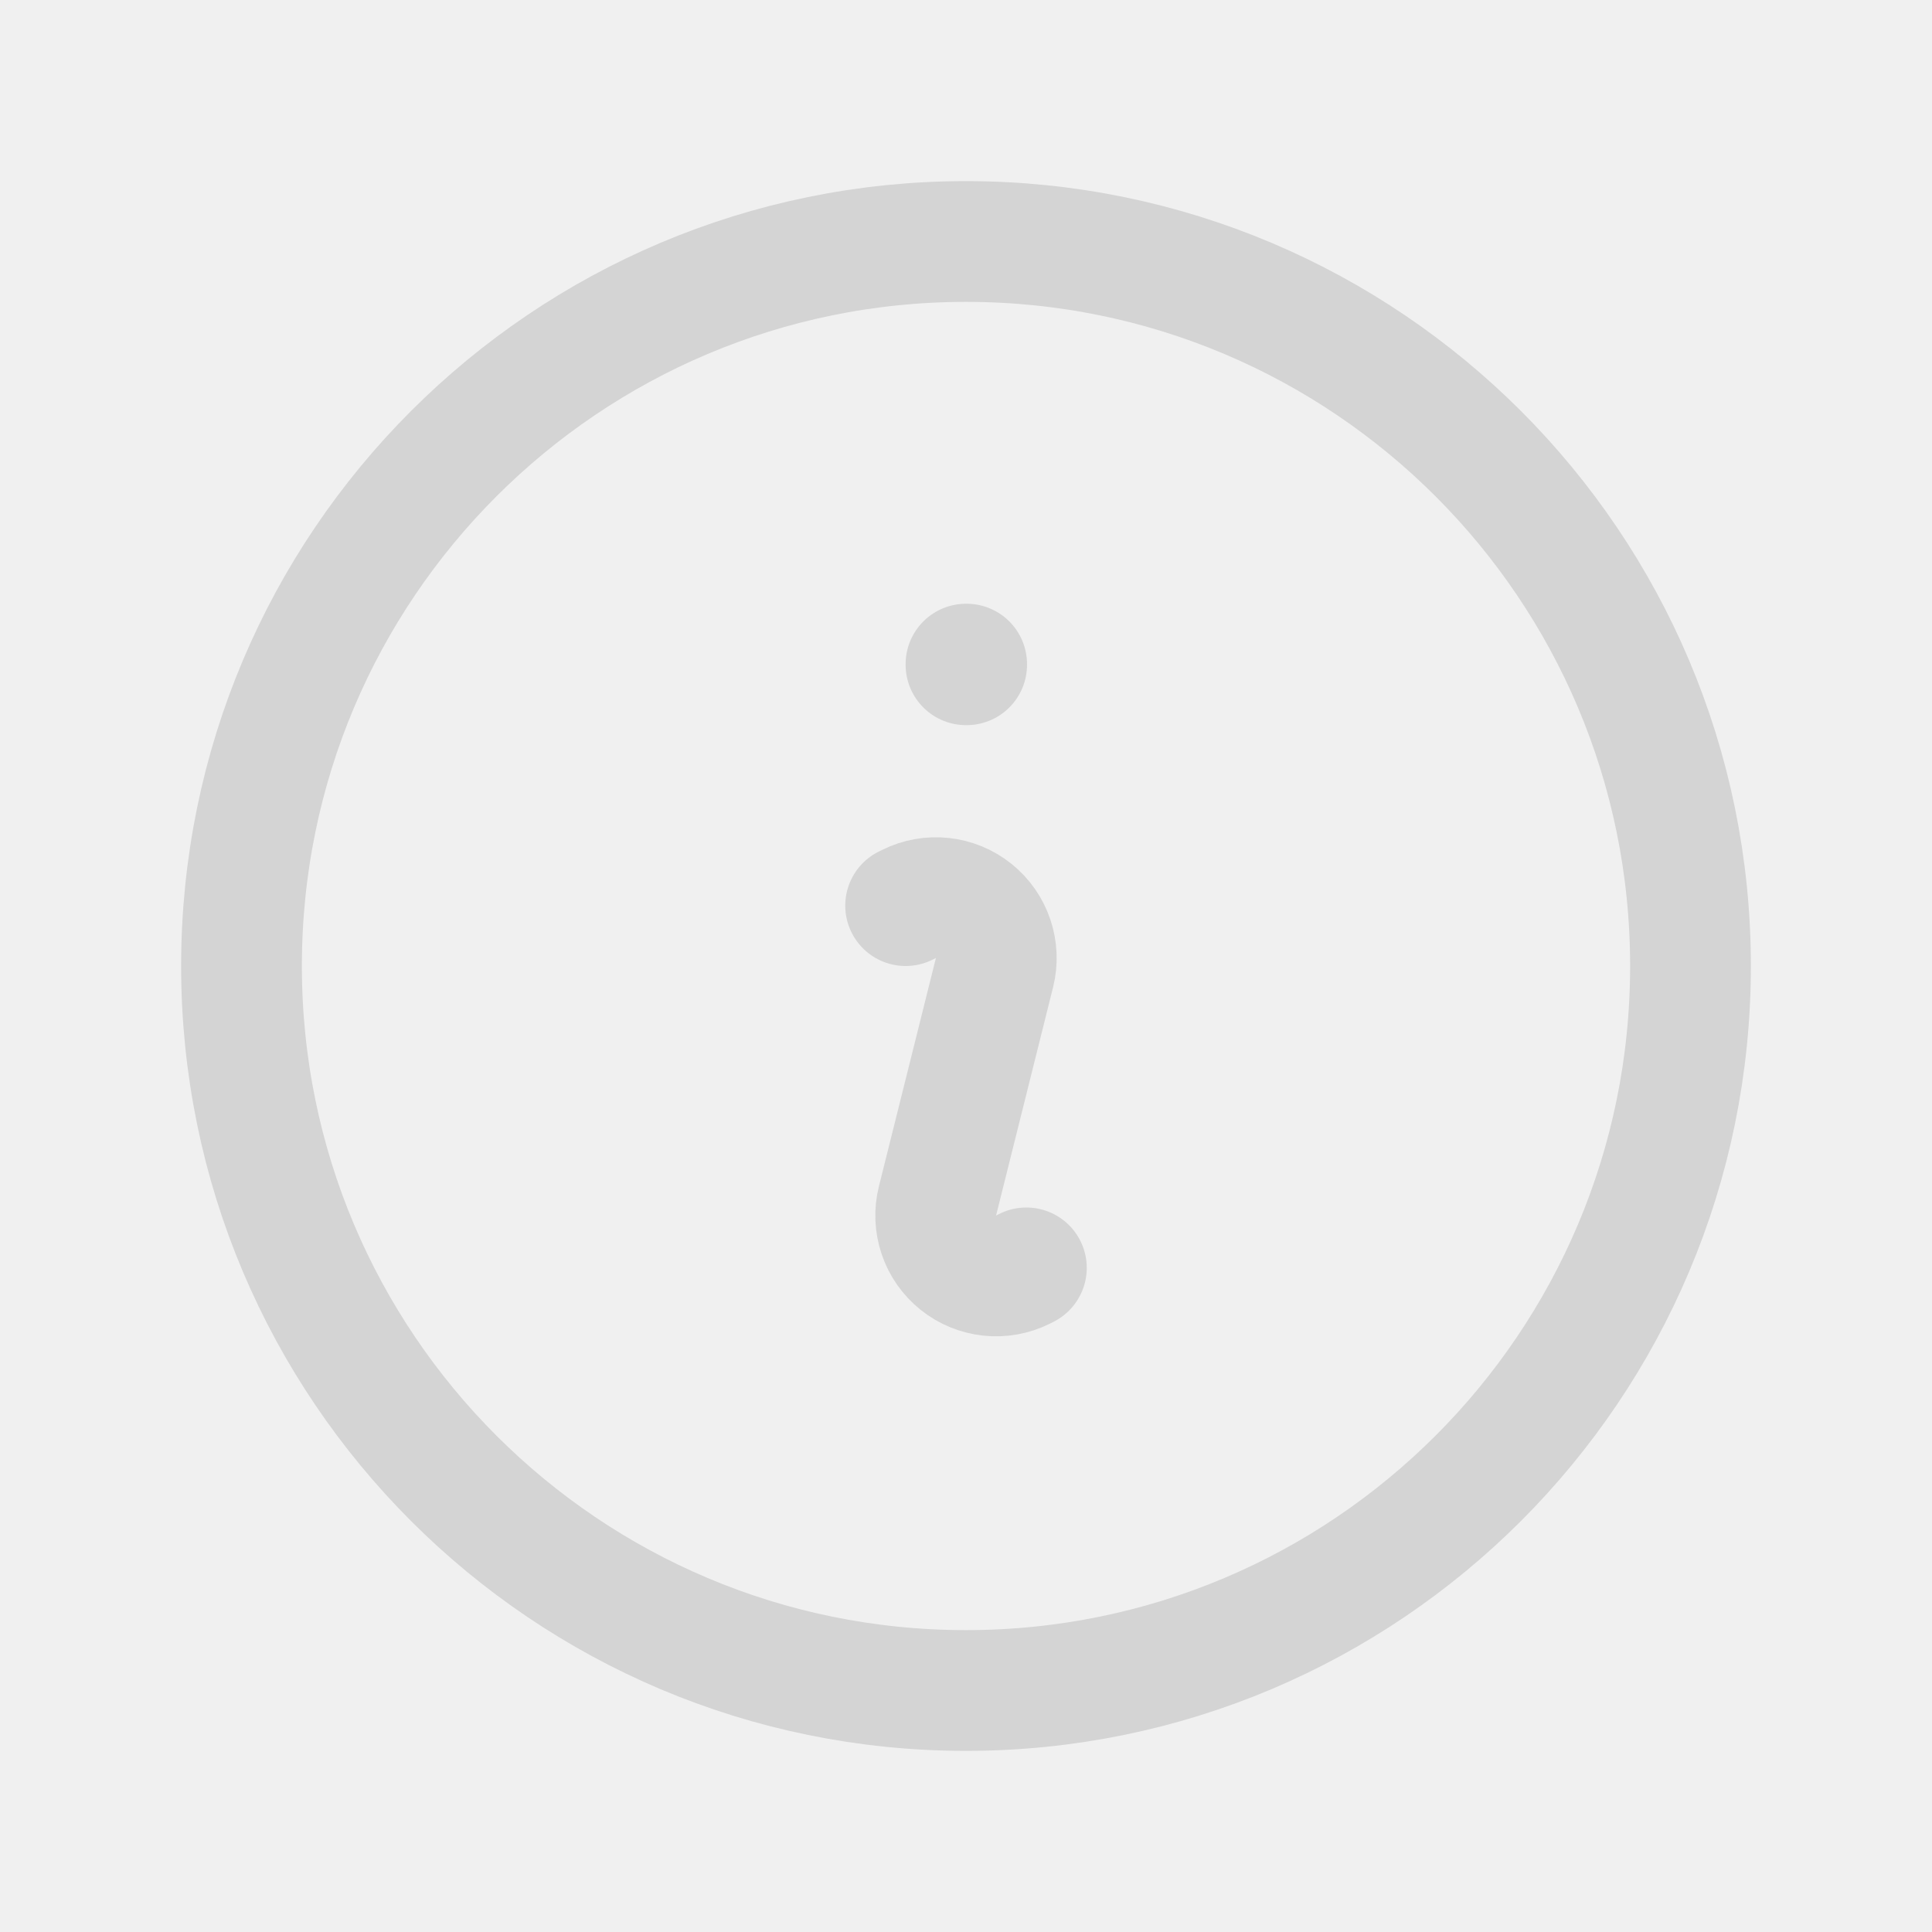
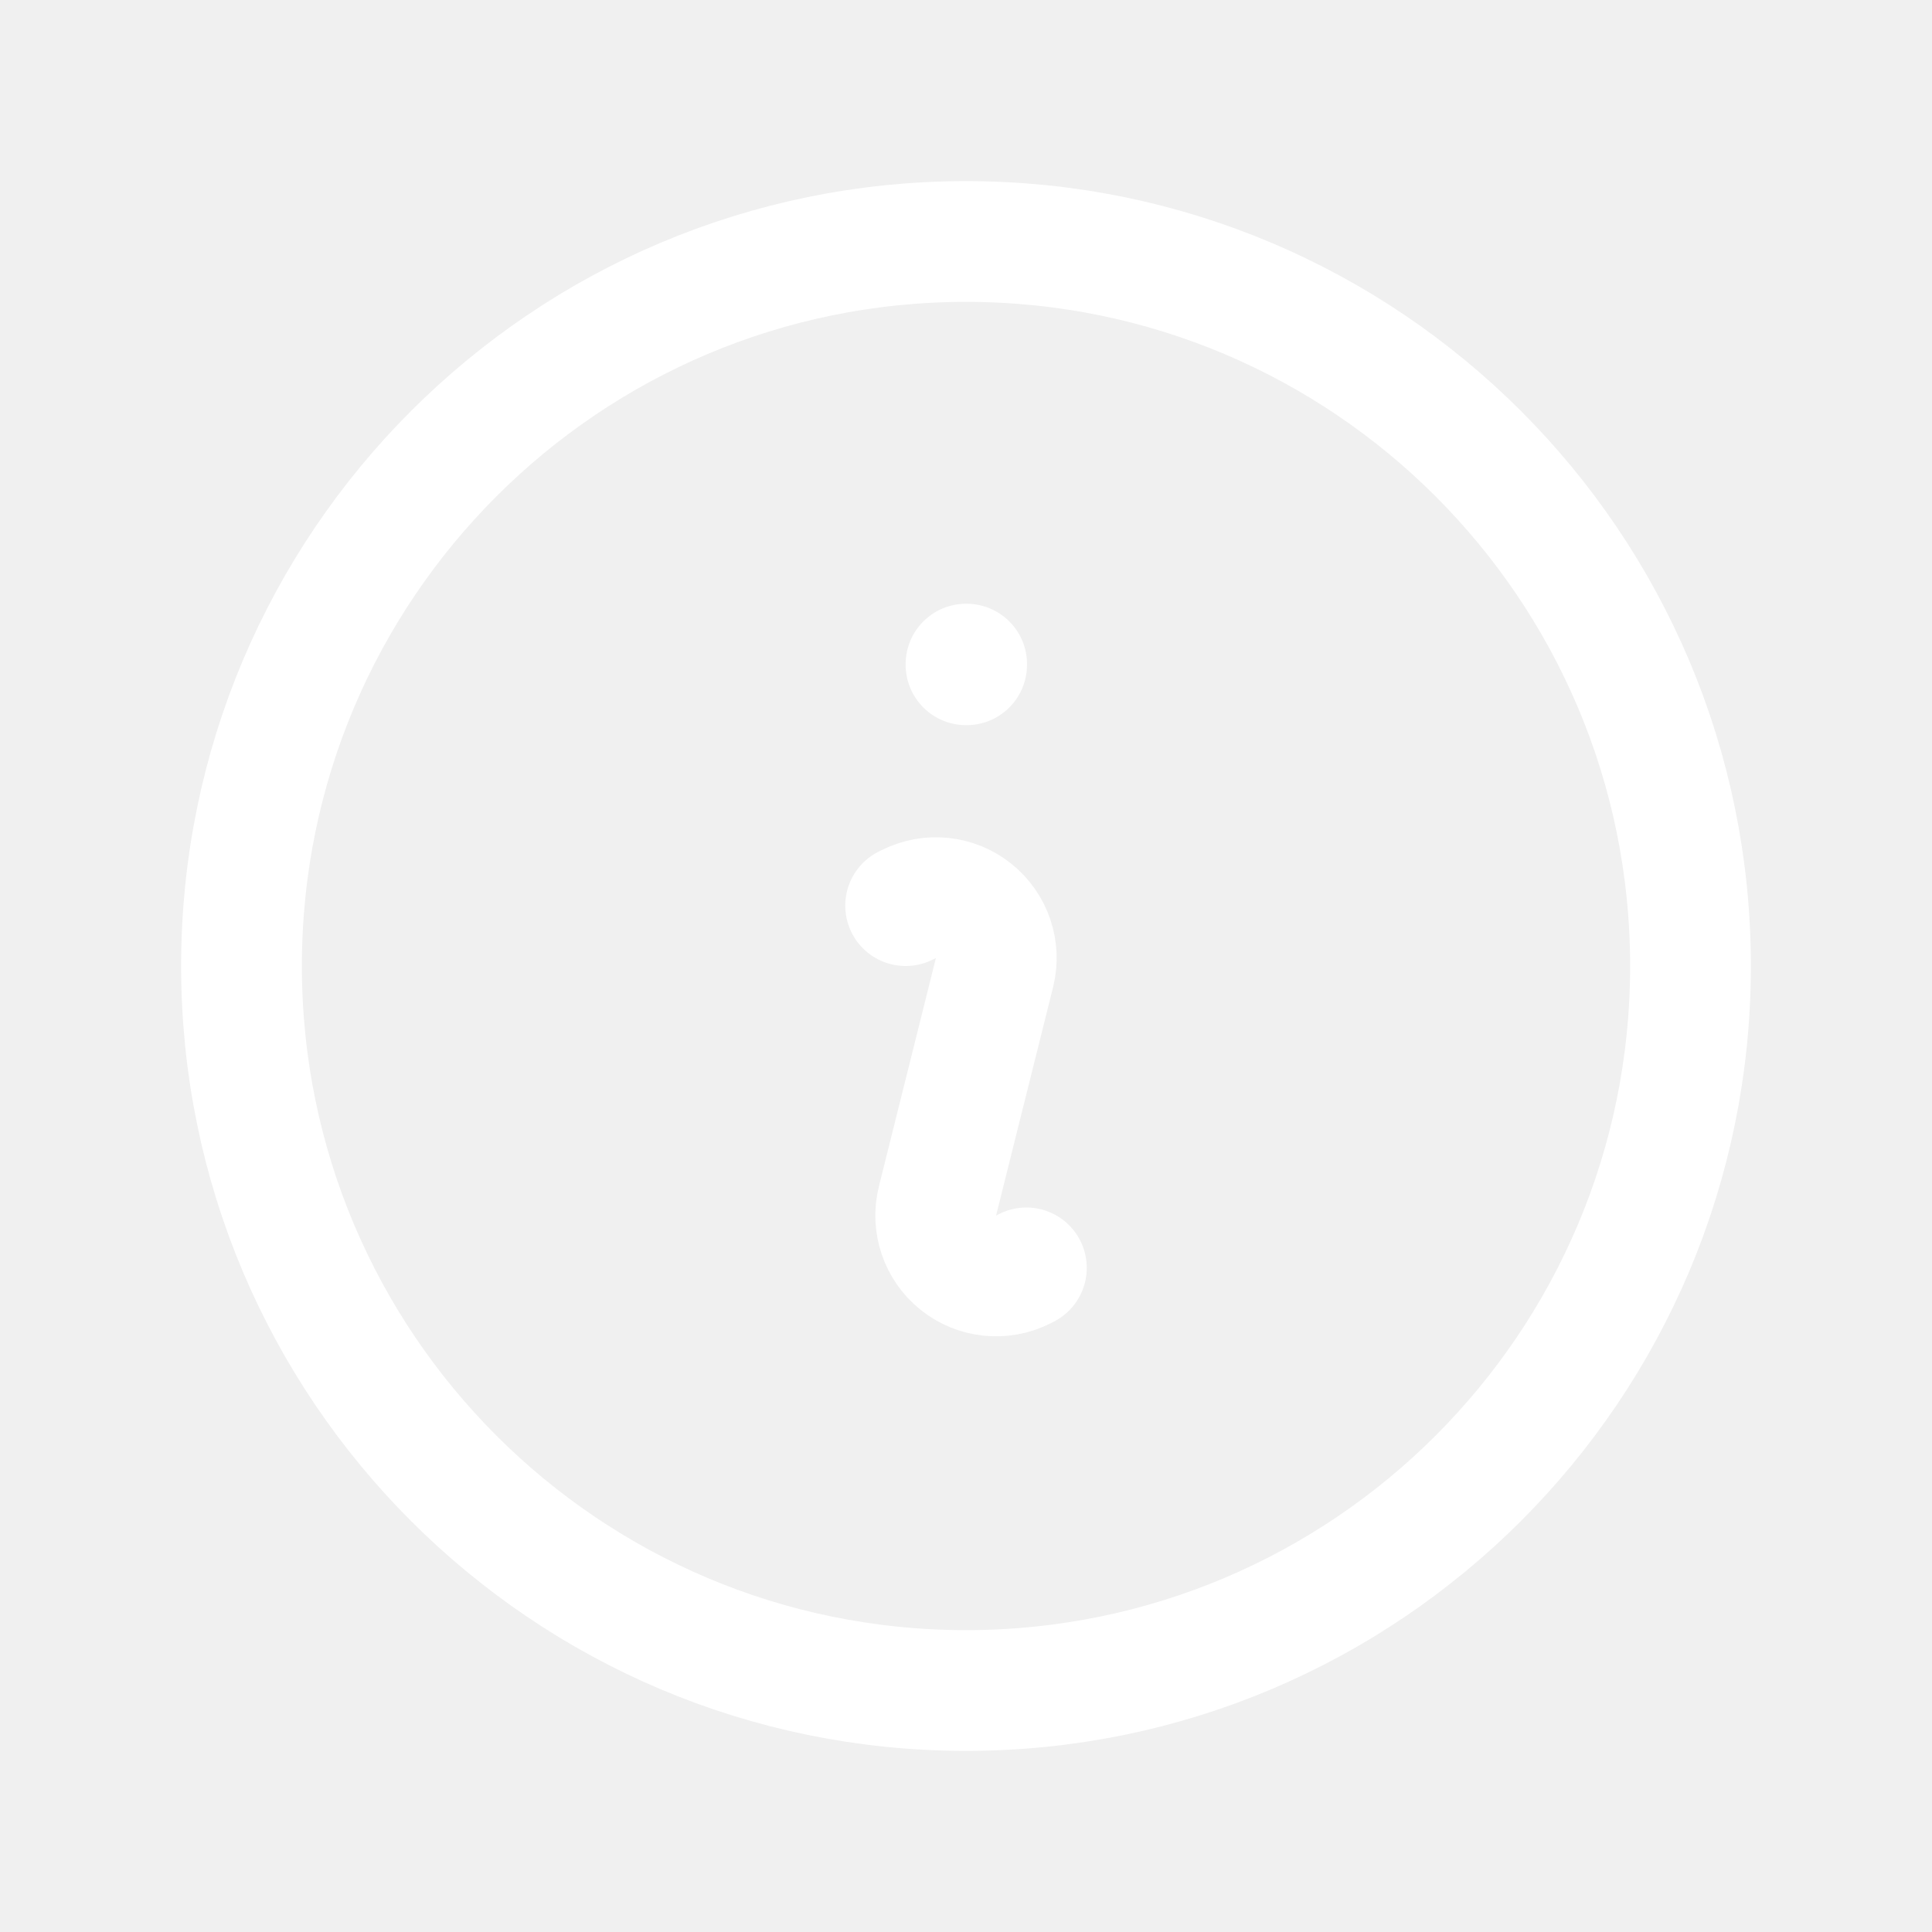
- <svg xmlns="http://www.w3.org/2000/svg" fill="none" viewBox="0 0 24 24" stroke-width="1.5" stroke="#d4d4d4" width="23" height="23">
+ <svg xmlns="http://www.w3.org/2000/svg" fill="none" viewBox="0 0 24 24" stroke-width="1.5" stroke="#FFFFFF" width="23" height="23">
  <path stroke-linecap="round" stroke-linejoin="round" d="M11.25 11.25l.041-.02a.75.75 0 011.063.852l-.708 2.836a.75.75 0 001.063.853l.041-.021M21 12a9 9 0 11-18 0 9 9 0 0118 0zm-9-3.75h.008v.008H12V8.25z" />
</svg>
